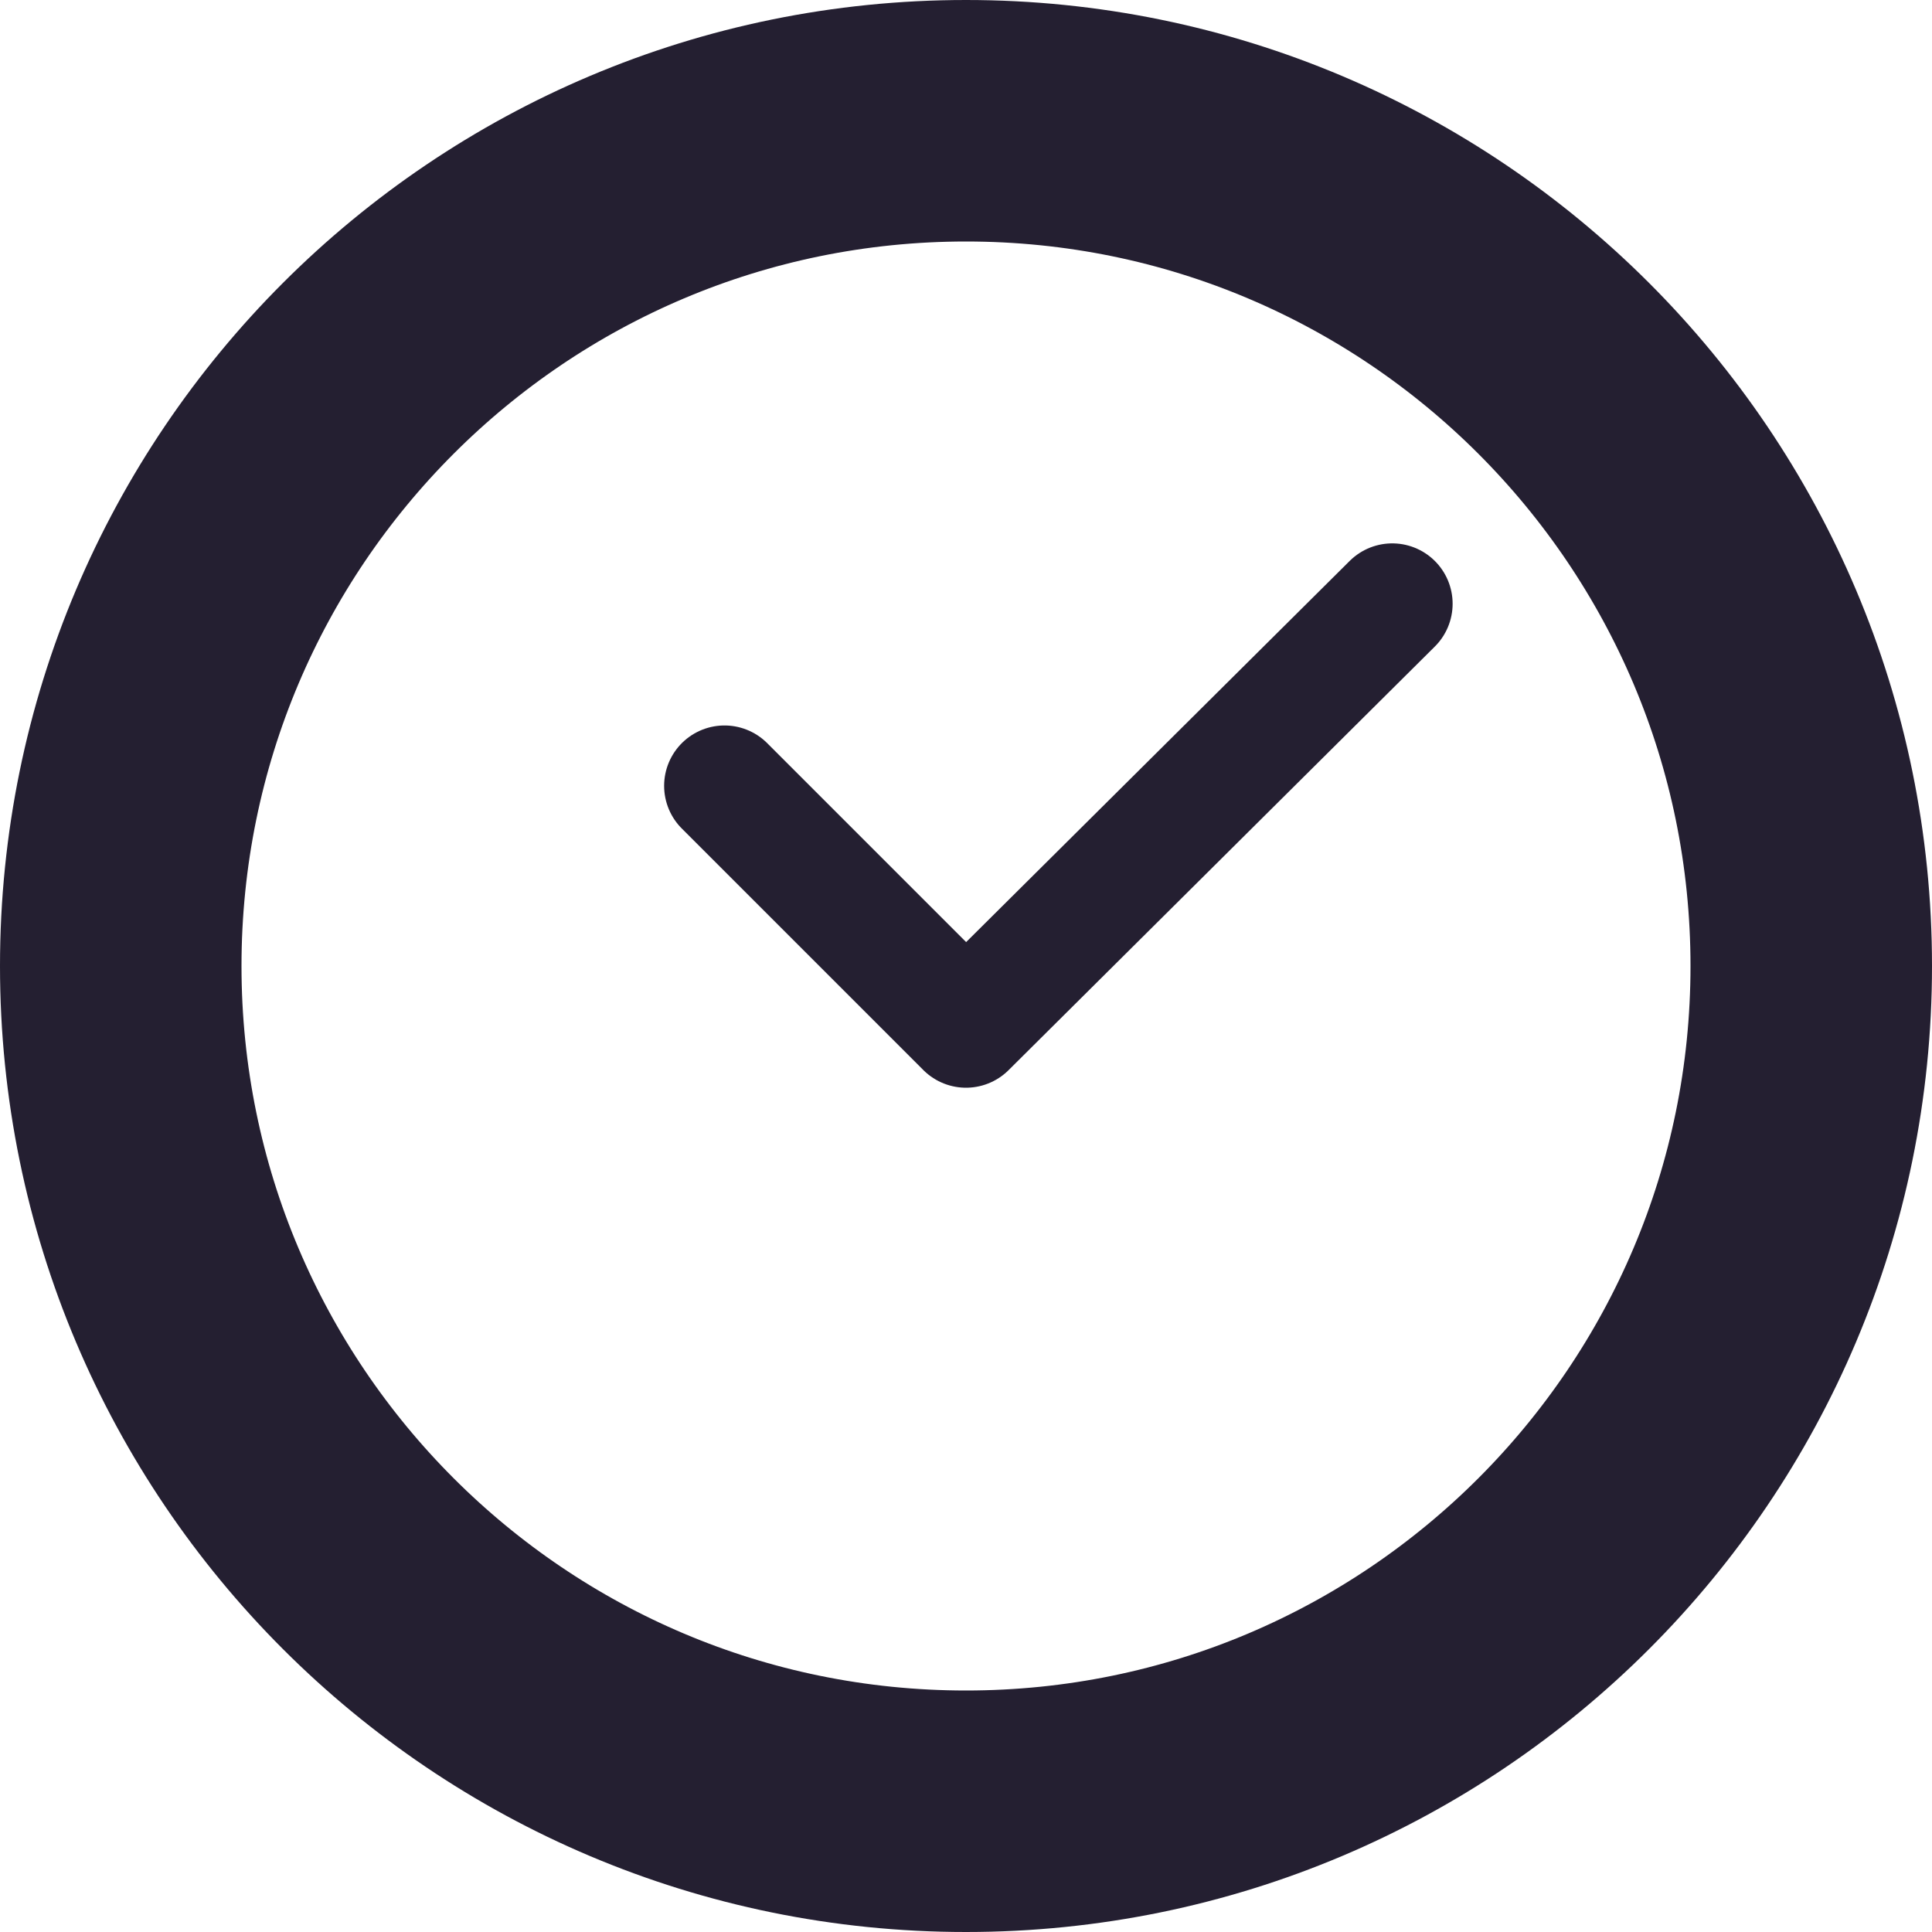
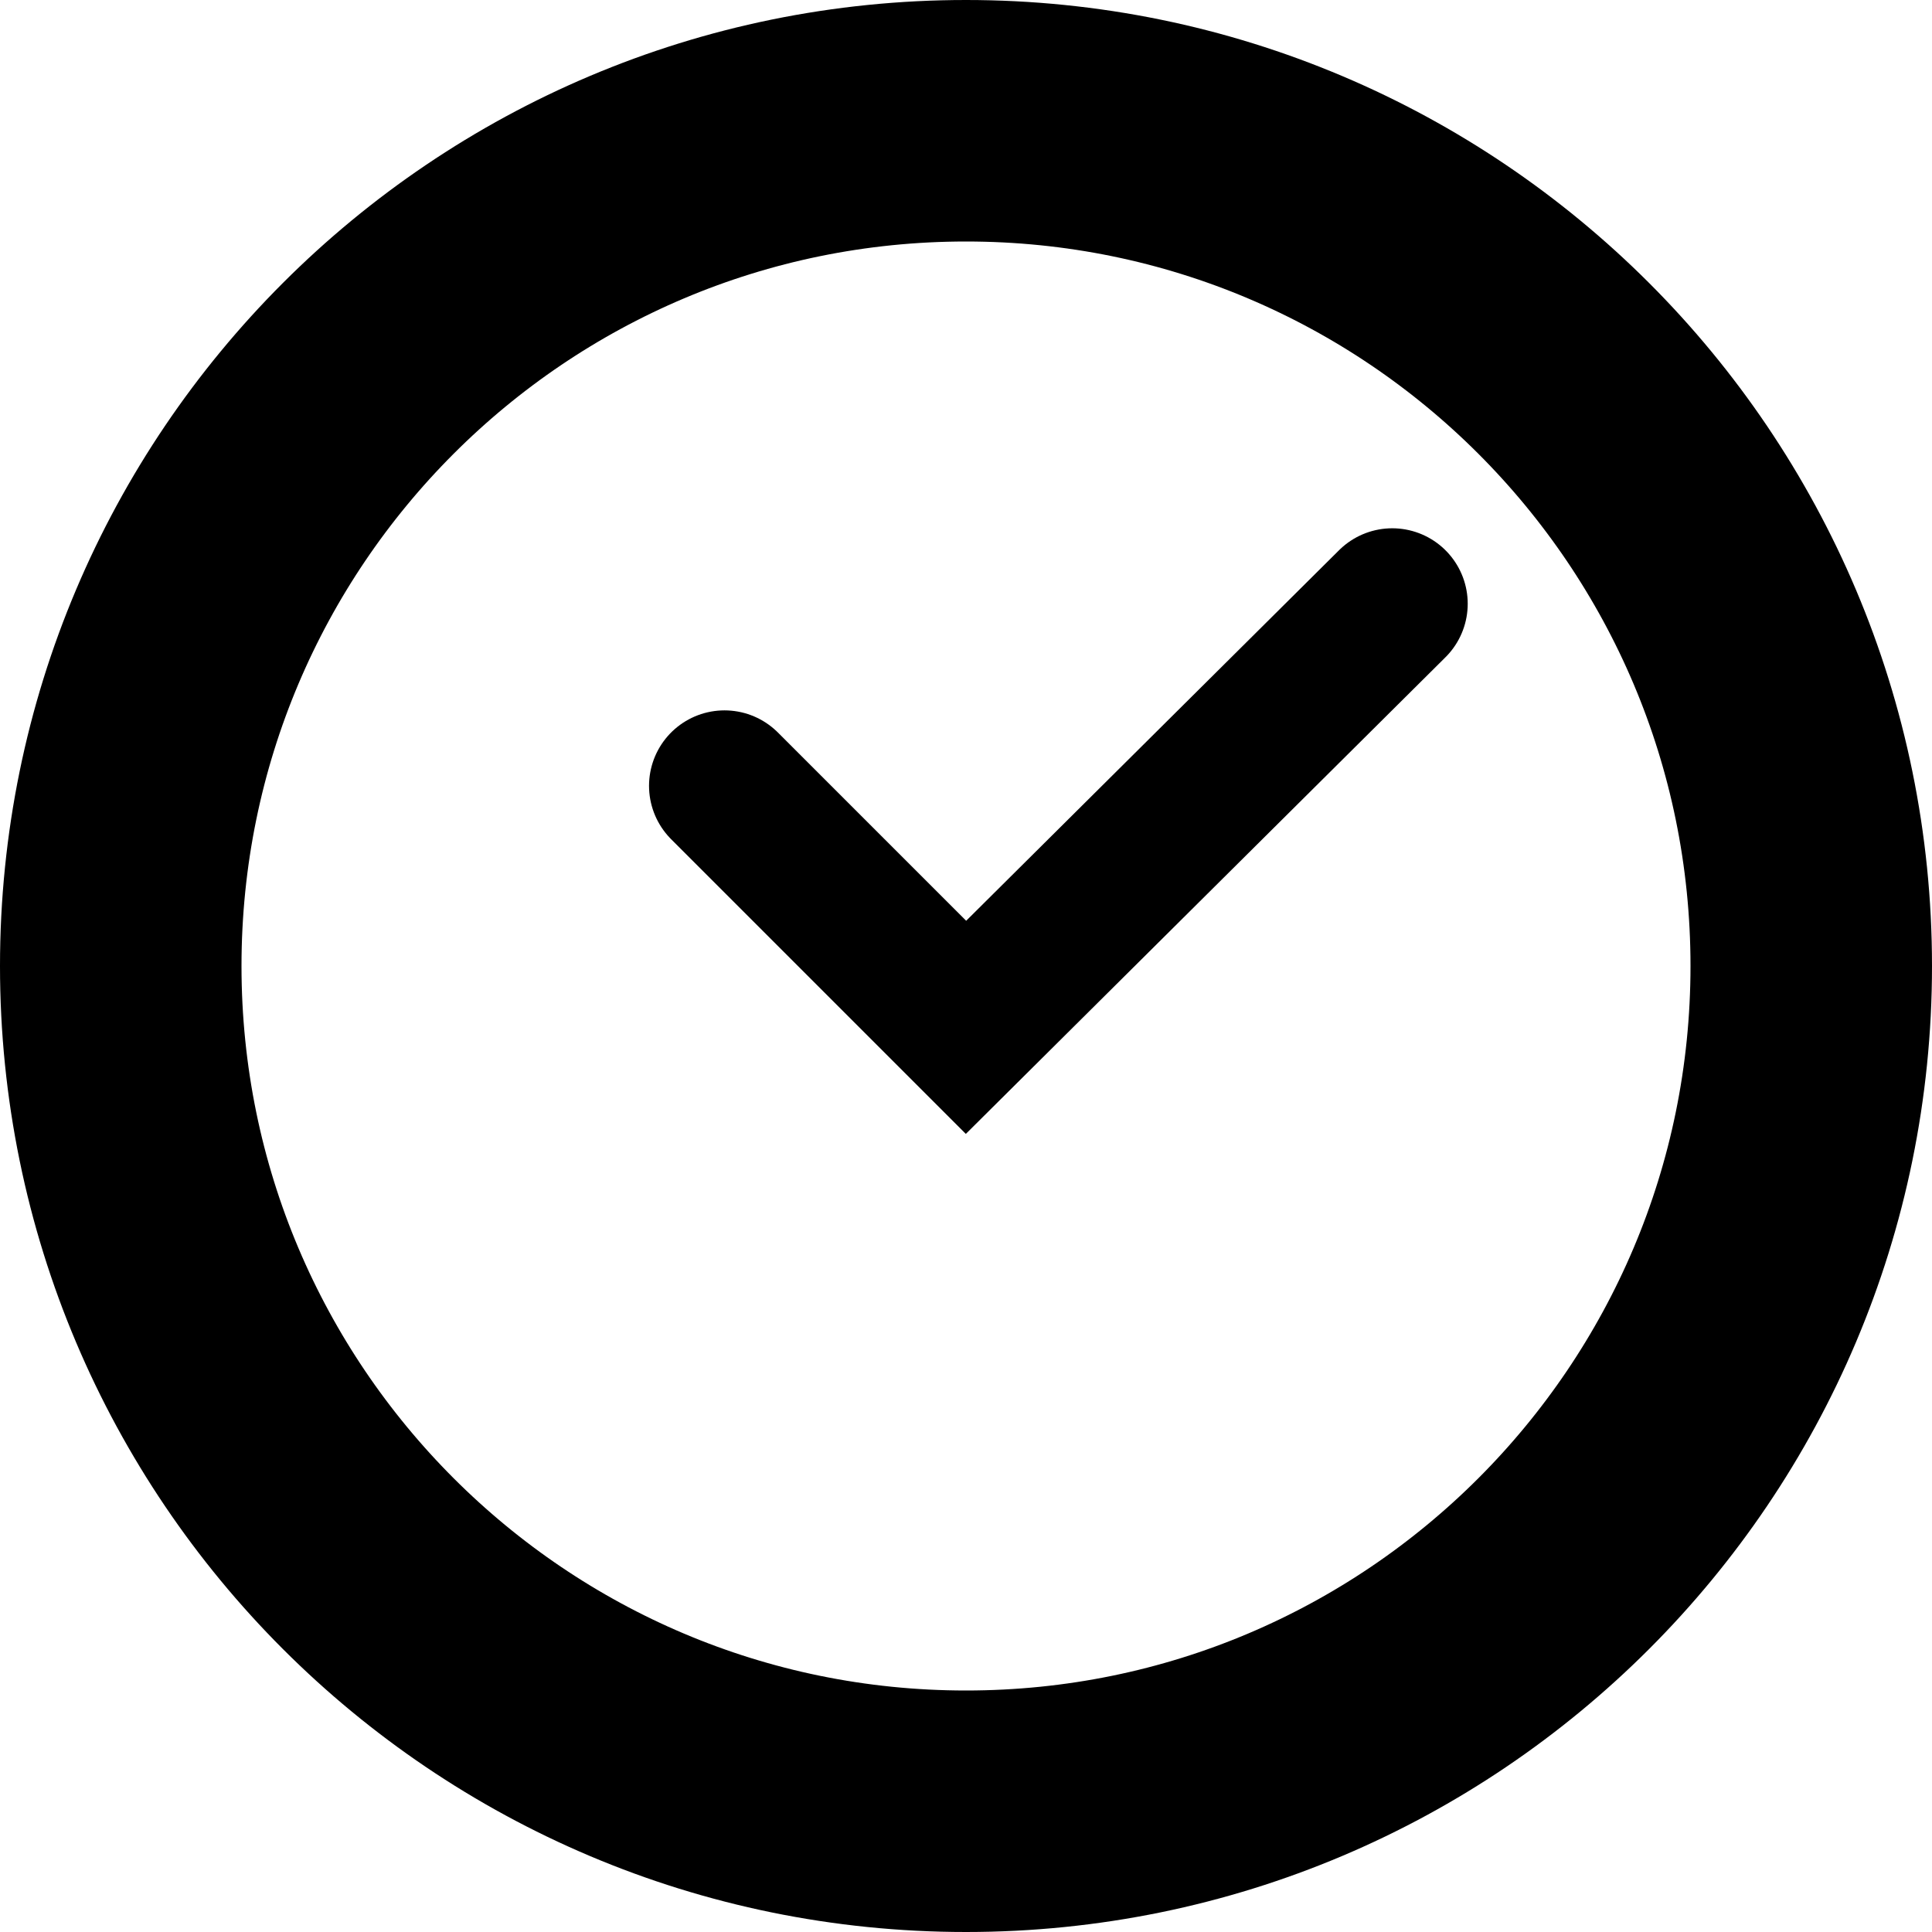
- <svg xmlns="http://www.w3.org/2000/svg" width="16" height="16">
-   <path d="M15 8A7 7 0 1 1 1 8a7 7 0 0 1 14 0z" style="fill:none;stroke:#241f31;stroke-width:2;stroke-linecap:round;stroke-linejoin:round;stroke-dasharray:none;paint-order:markers stroke fill" />
-   <path d="m6 6.508 2 2L11.53 5" style="fill:none;stroke:#241f31;stroke-width:1;stroke-linecap:round;stroke-linejoin:round;stroke-dasharray:none;paint-order:markers stroke fill" />
+ <svg xmlns:ns0="https://www.gtk.org/grappa" width="16" height="16" ns0:version="1" ns0:state="0">
+   <path d="M 15 8 C 15 11.866, 11.866 15, 8 15 C 4.134 15, 1 11.866, 1 8 C 1 4.134, 4.134 1, 8 1 C 11.866 1, 15 4.134, 15 8 Z" id="path0" stroke-width="2" stroke-linecap="round" stroke-linejoin="round" stroke="rgb(0,0,0)" fill="none" class="foreground-stroke transparent-fill" />
+   <path d="M 6 6.508 L 8 8.508 L 11.53 5" id="path1" stroke-width="1.25" stroke-linecap="round" stroke-linejoin="miter" stroke="rgb(0,0,0)" fill="none" class="foreground-stroke transparent-fill" />
</svg>
